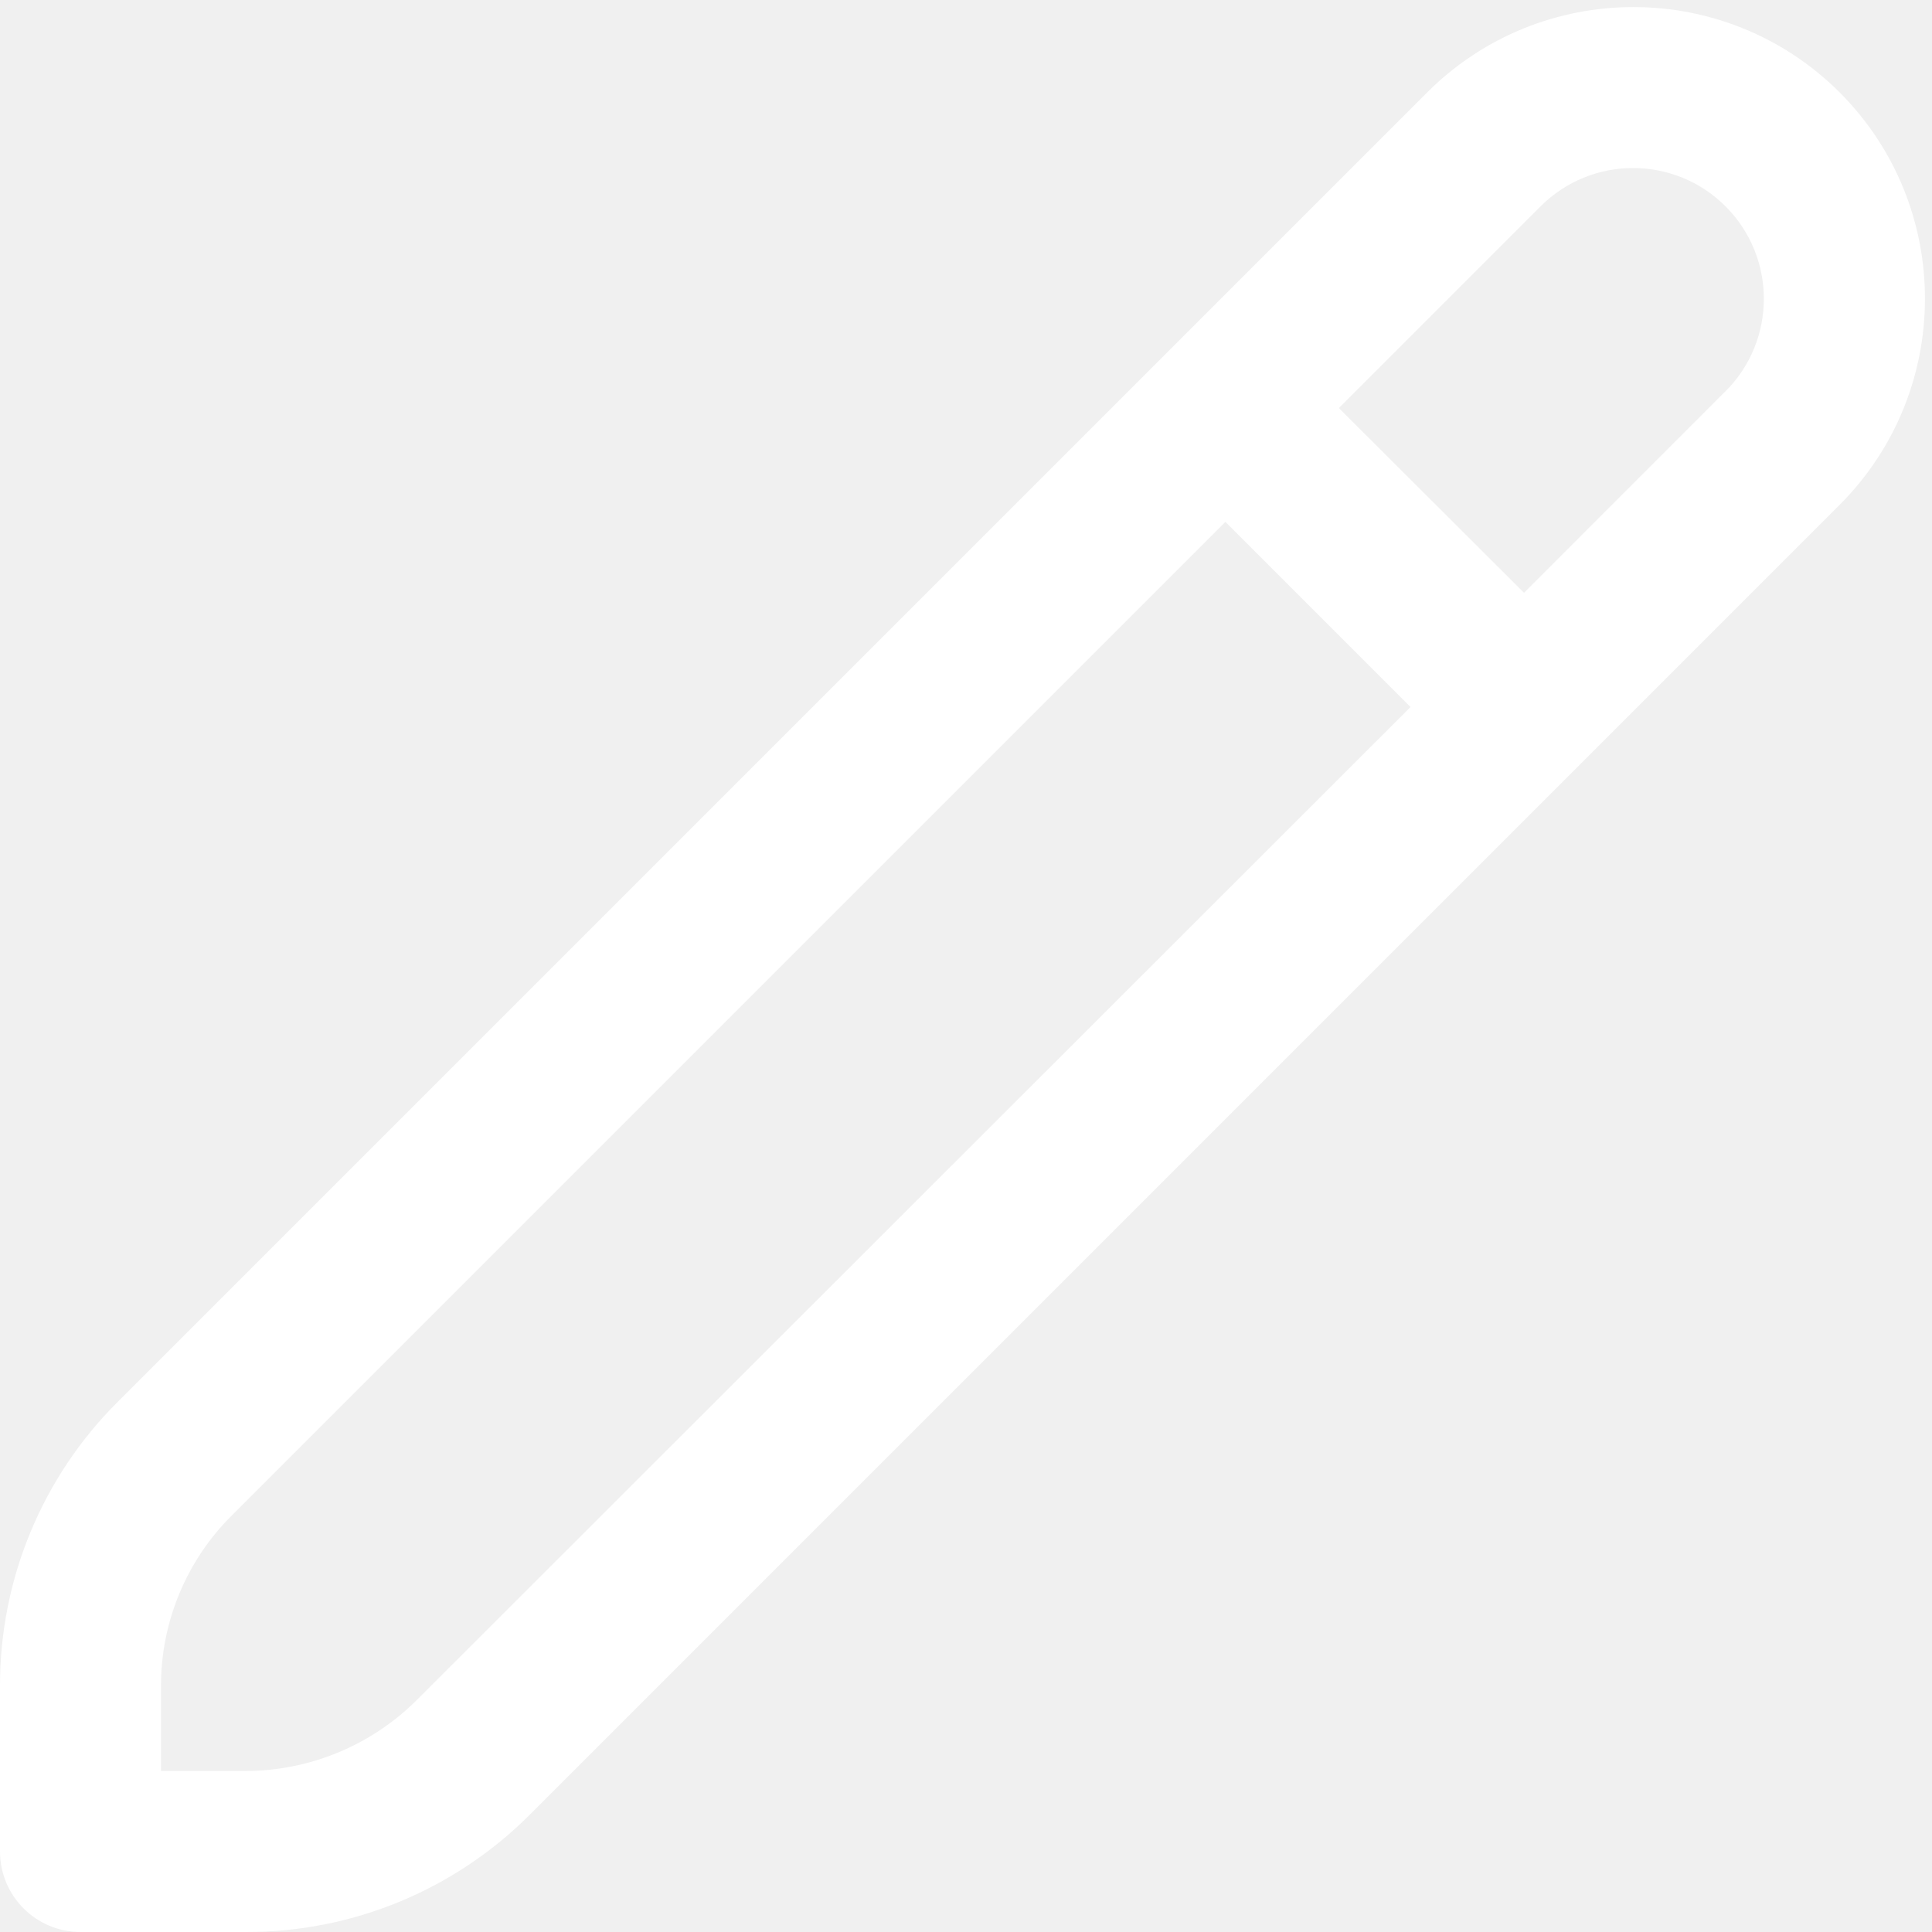
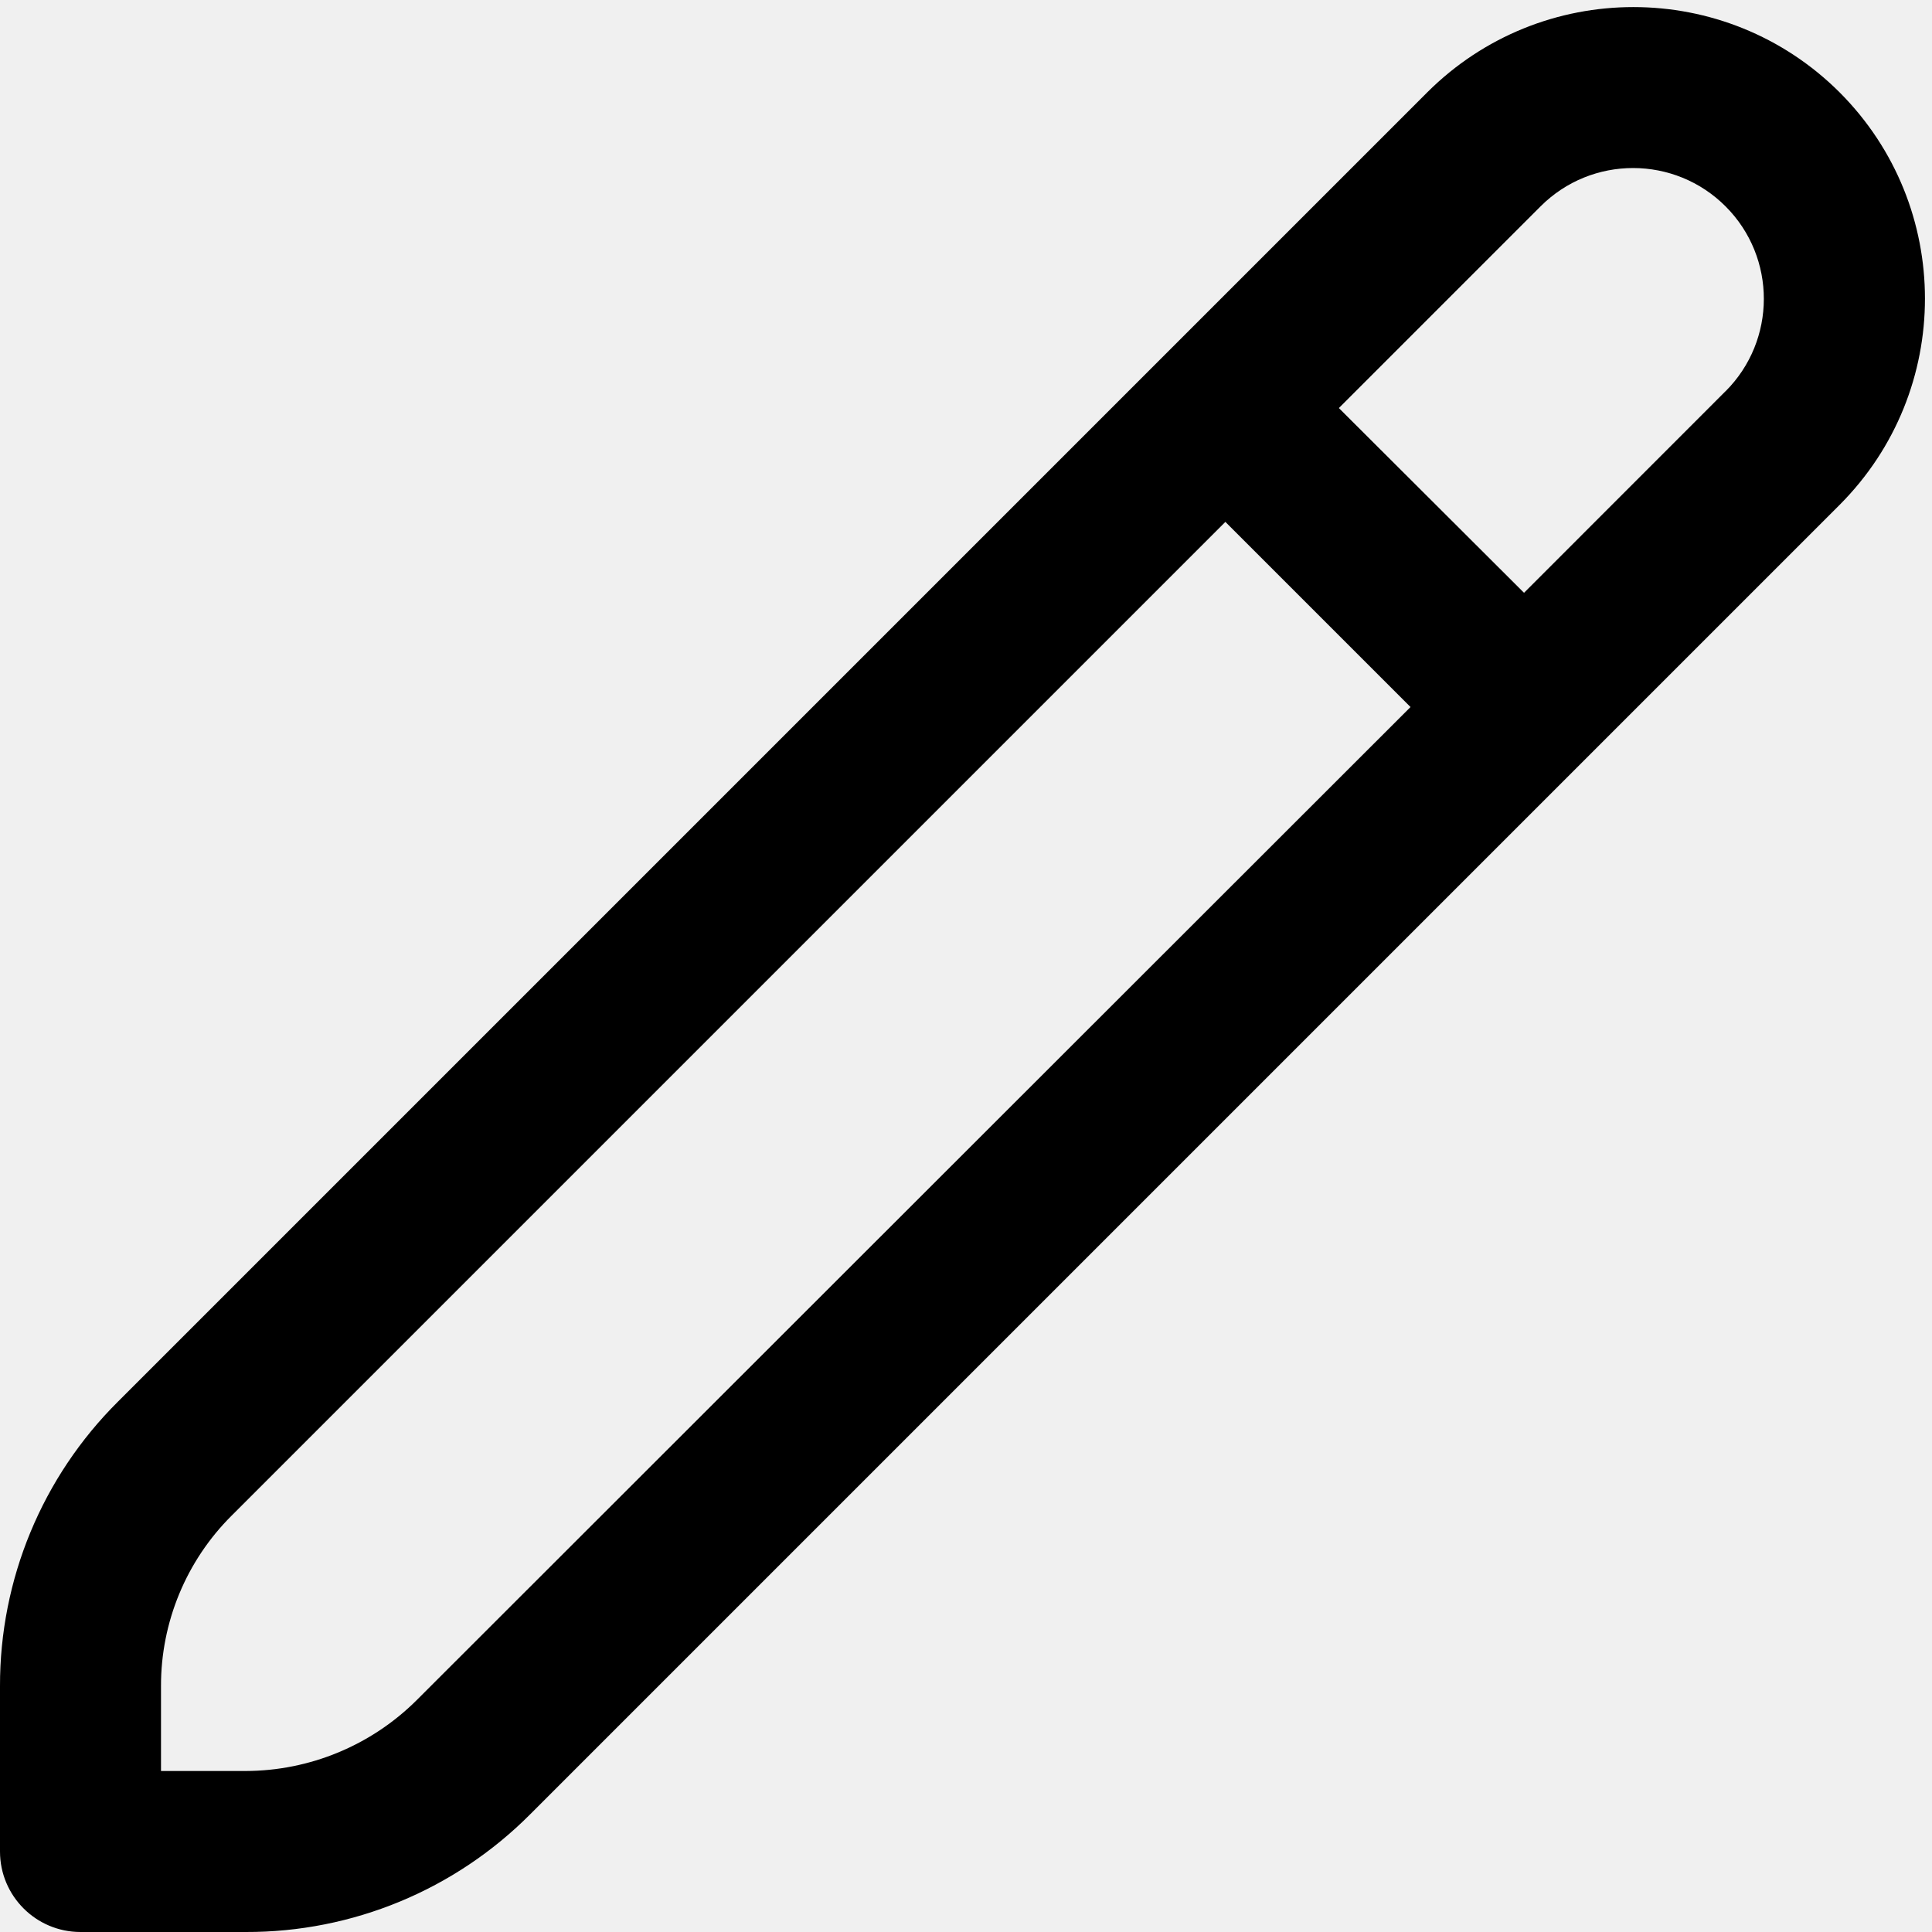
- <svg xmlns="http://www.w3.org/2000/svg" id="Outline" viewBox="0 0 24 24" fill="#fff" width="20" height="20">
+ <svg xmlns="http://www.w3.org/2000/svg" id="Outline" viewBox="0 0 24 24" width="20" height="20">
  <path d="M22.853,1.148a3.626,3.626,0,0,0-5.124,0L1.465,17.412A4.968,4.968,0,0,0,0,20.947V23a1,1,0,0,0,1,1H3.053a4.966,4.966,0,0,0,3.535-1.464L22.853,6.271A3.626,3.626,0,0,0,22.853,1.148ZM5.174,21.122A3.022,3.022,0,0,1,3.053,22H2V20.947a2.98,2.98,0,0,1,.879-2.121L15.222,6.483l2.3,2.3ZM21.438,4.857,18.932,7.364l-2.3-2.295,2.507-2.507a1.623,1.623,0,1,1,2.295,2.3Z" />
</svg>
